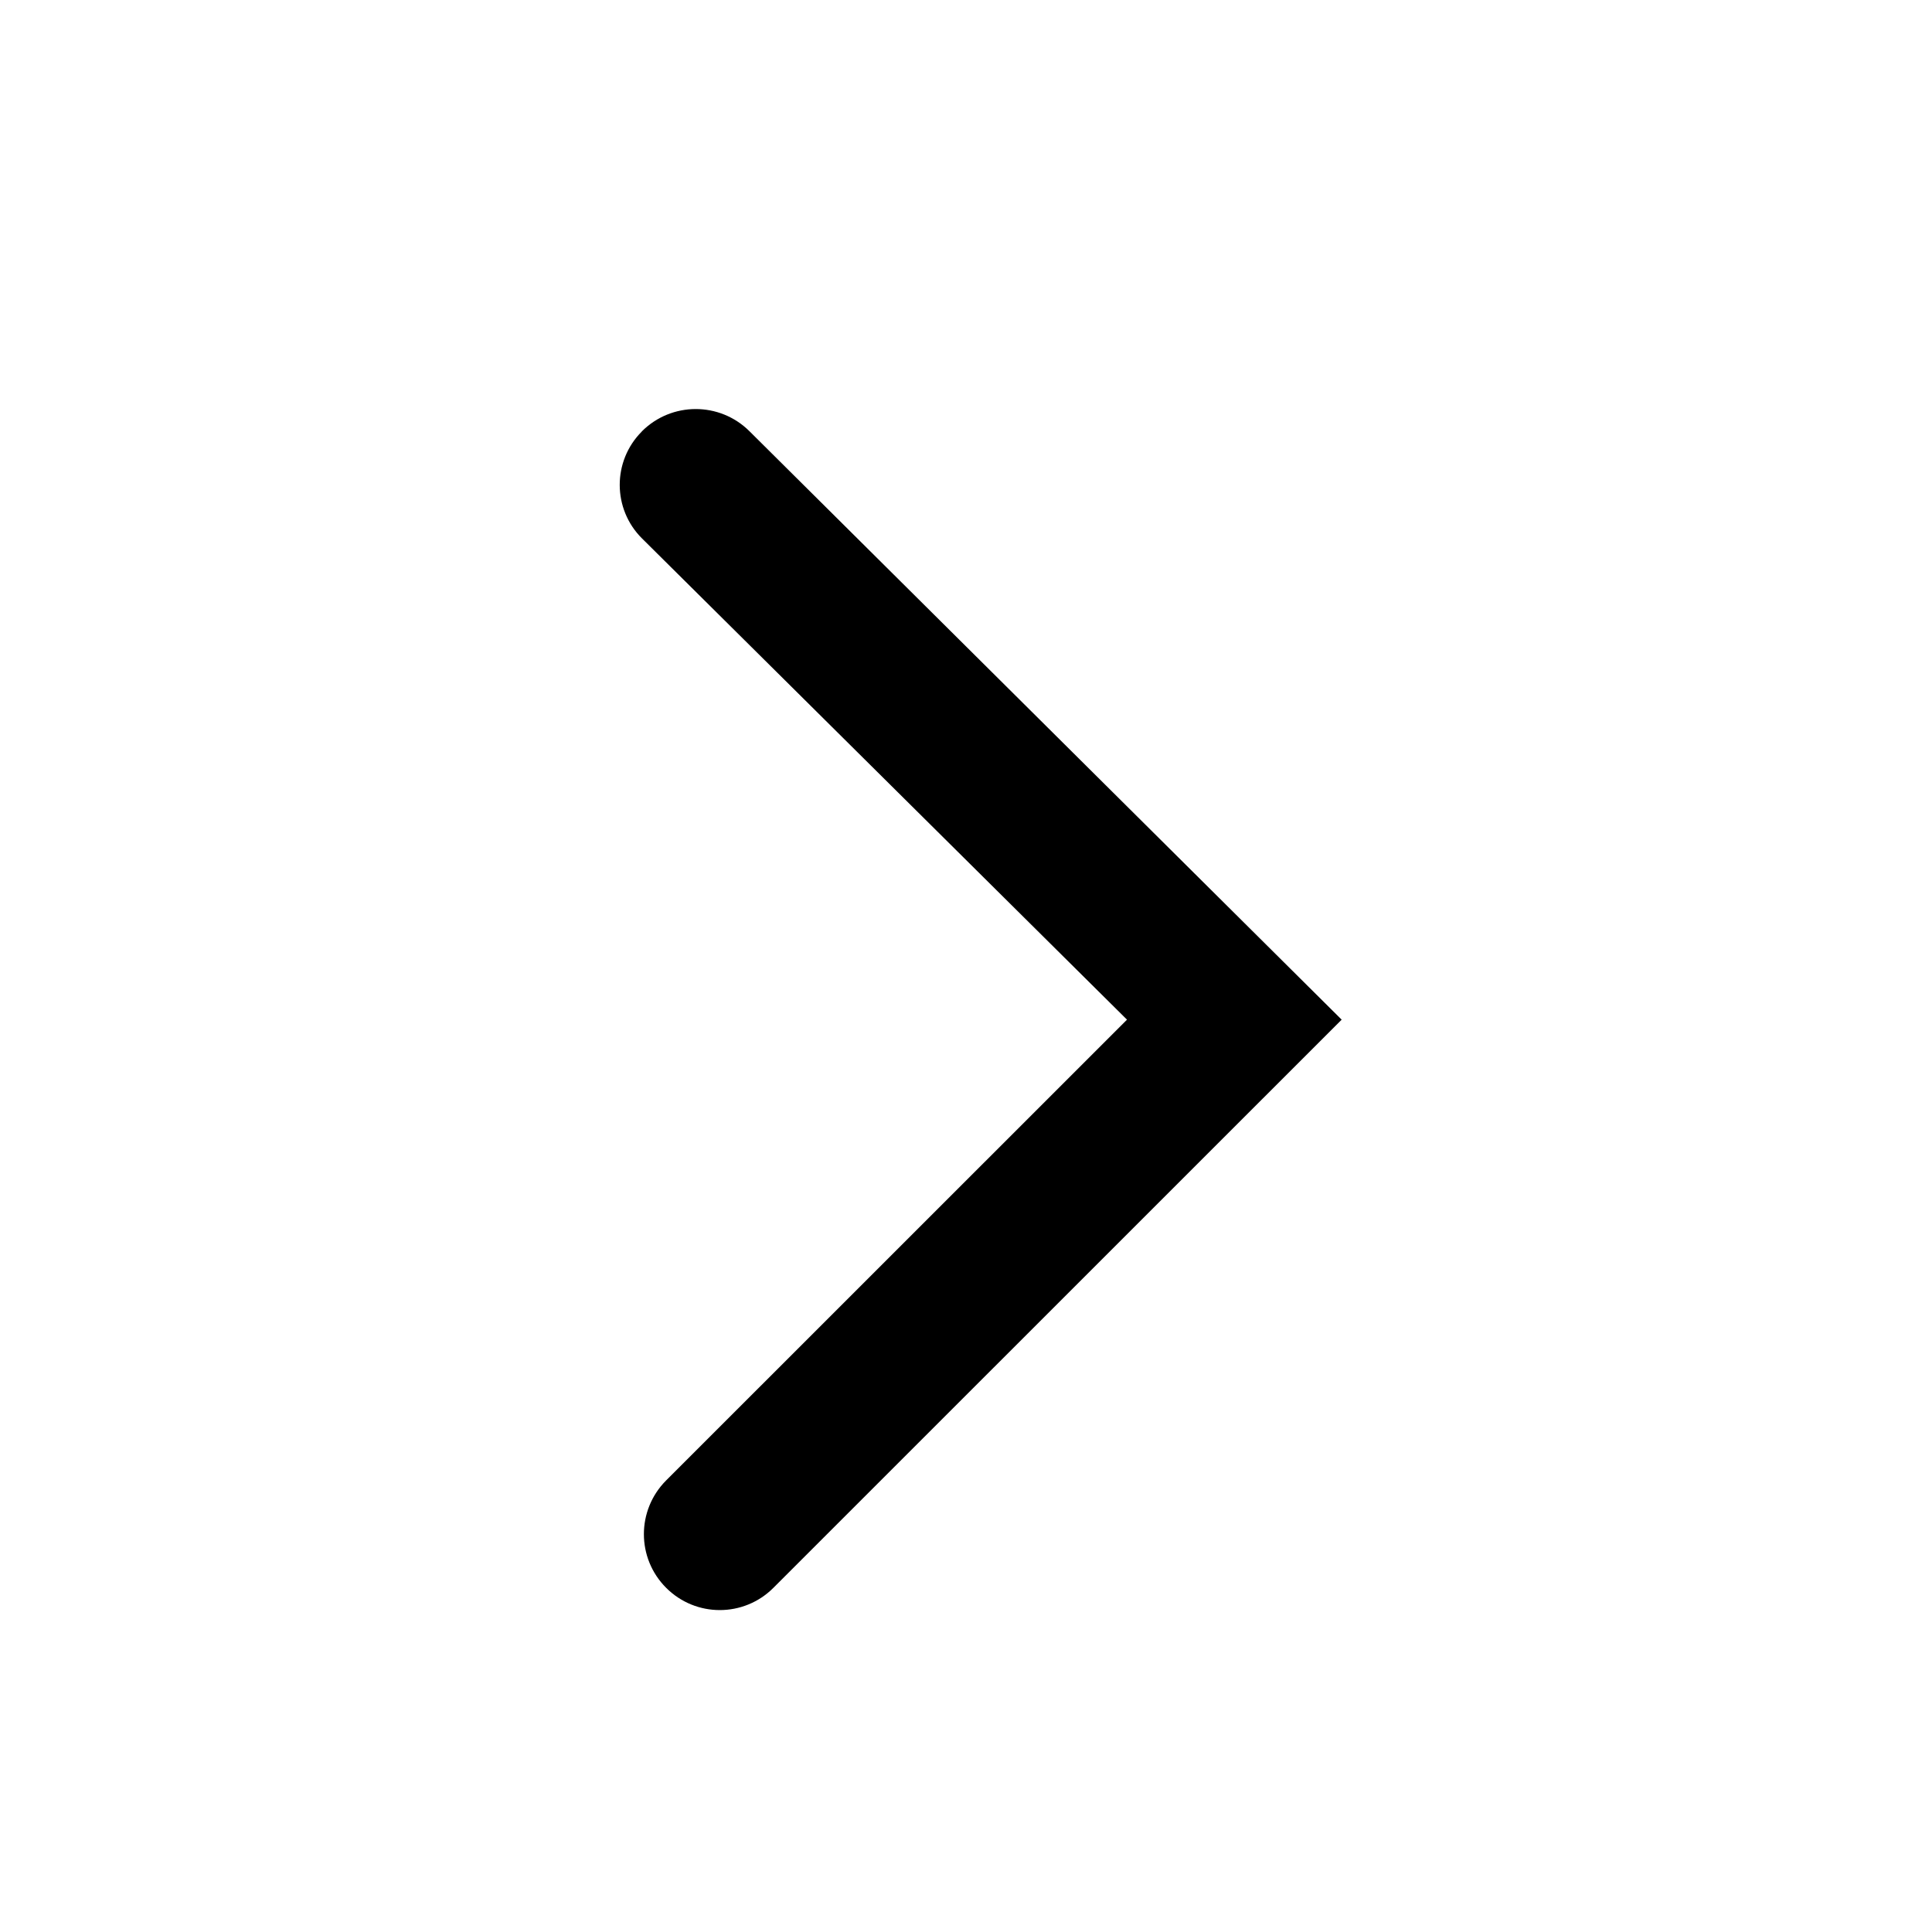
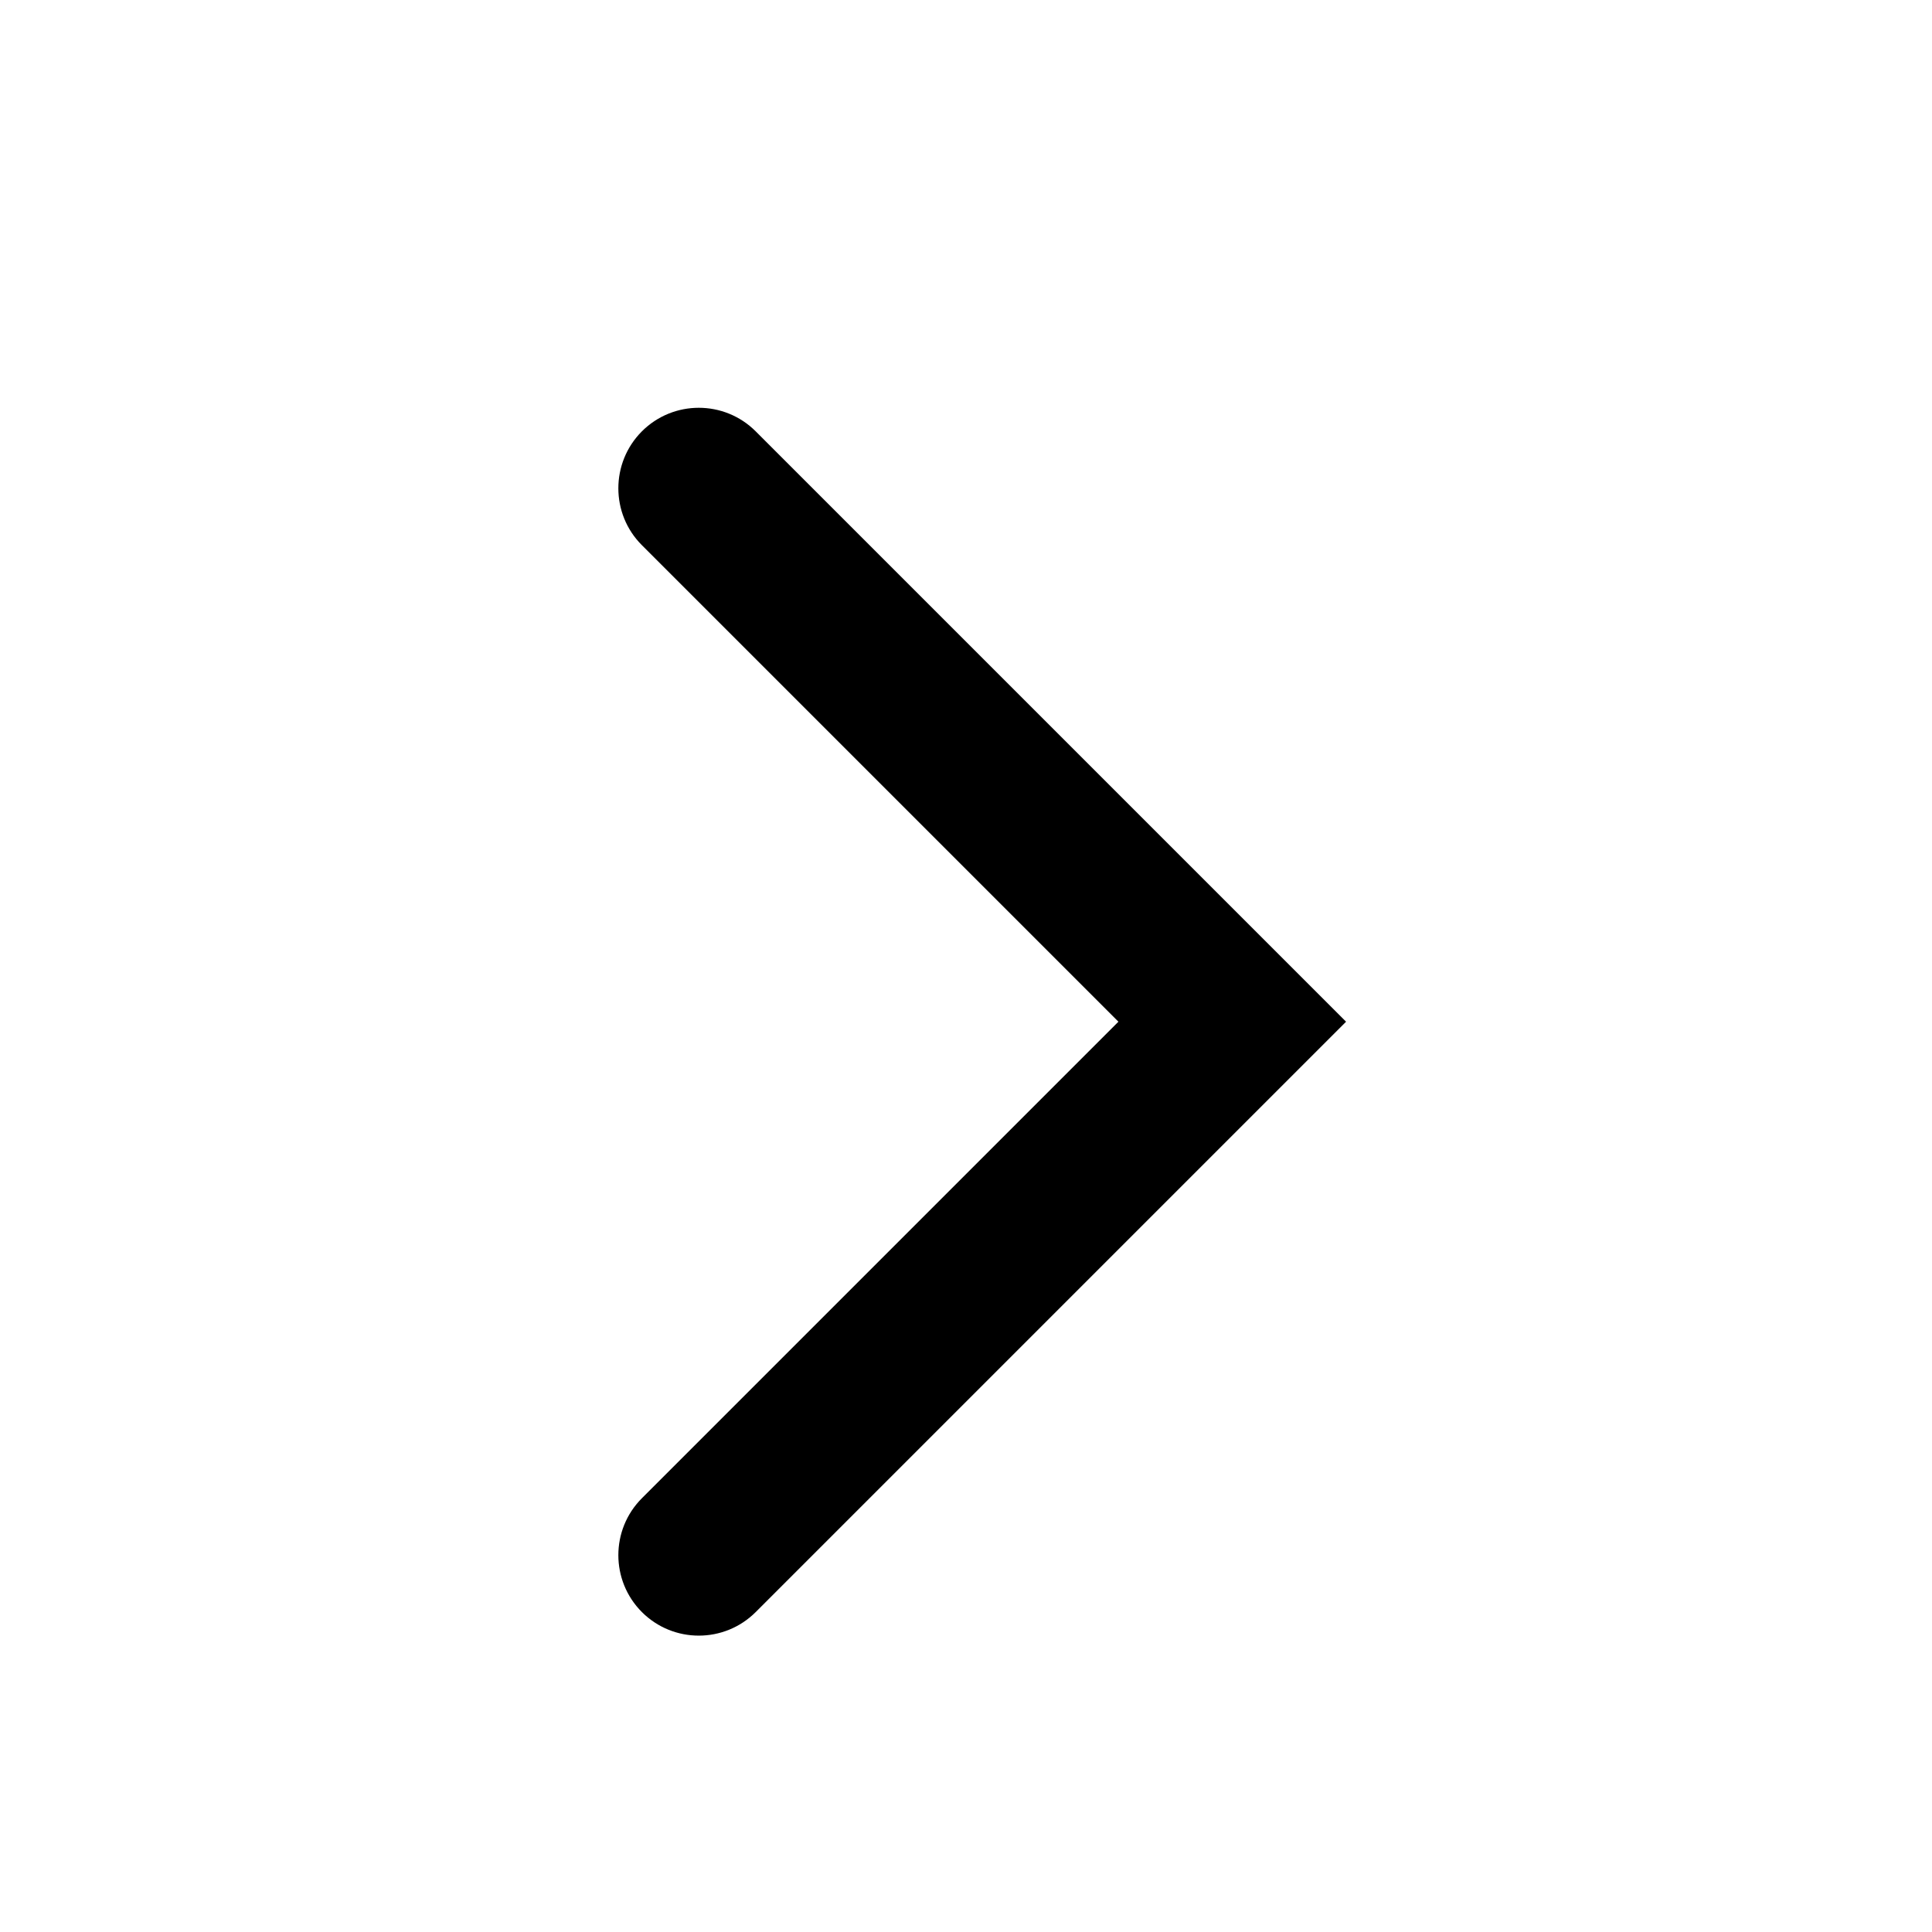
<svg xmlns="http://www.w3.org/2000/svg" width="18" height="18" viewBox="0 0 18 18">
-   <path d="M6.982,4.017 L12.5,9.5 L7.206,14.793 C6.93,15.07 6.482,15.07 6.206,14.793 C5.93,14.517 5.93,14.07 6.206,13.793 L10.5,9.5 L5.982,5.017 C5.706,4.743 5.704,4.297 5.979,4.021 L5.98,4.019 C6.257,3.742 6.705,3.742 6.982,4.017 Z" />
+   <path d="M5.98,5.079 C5.688,4.787 5.688,4.312 5.98,4.019 C6.273,3.726 6.748,3.726 7.041,4.019 L12.541,9.519 L7.041,15.019 C6.748,15.312 6.273,15.312 5.98,15.019 C5.688,14.726 5.688,14.252 5.98,13.959 L10.42,9.519 L5.98,5.079 Z" />
</svg>
